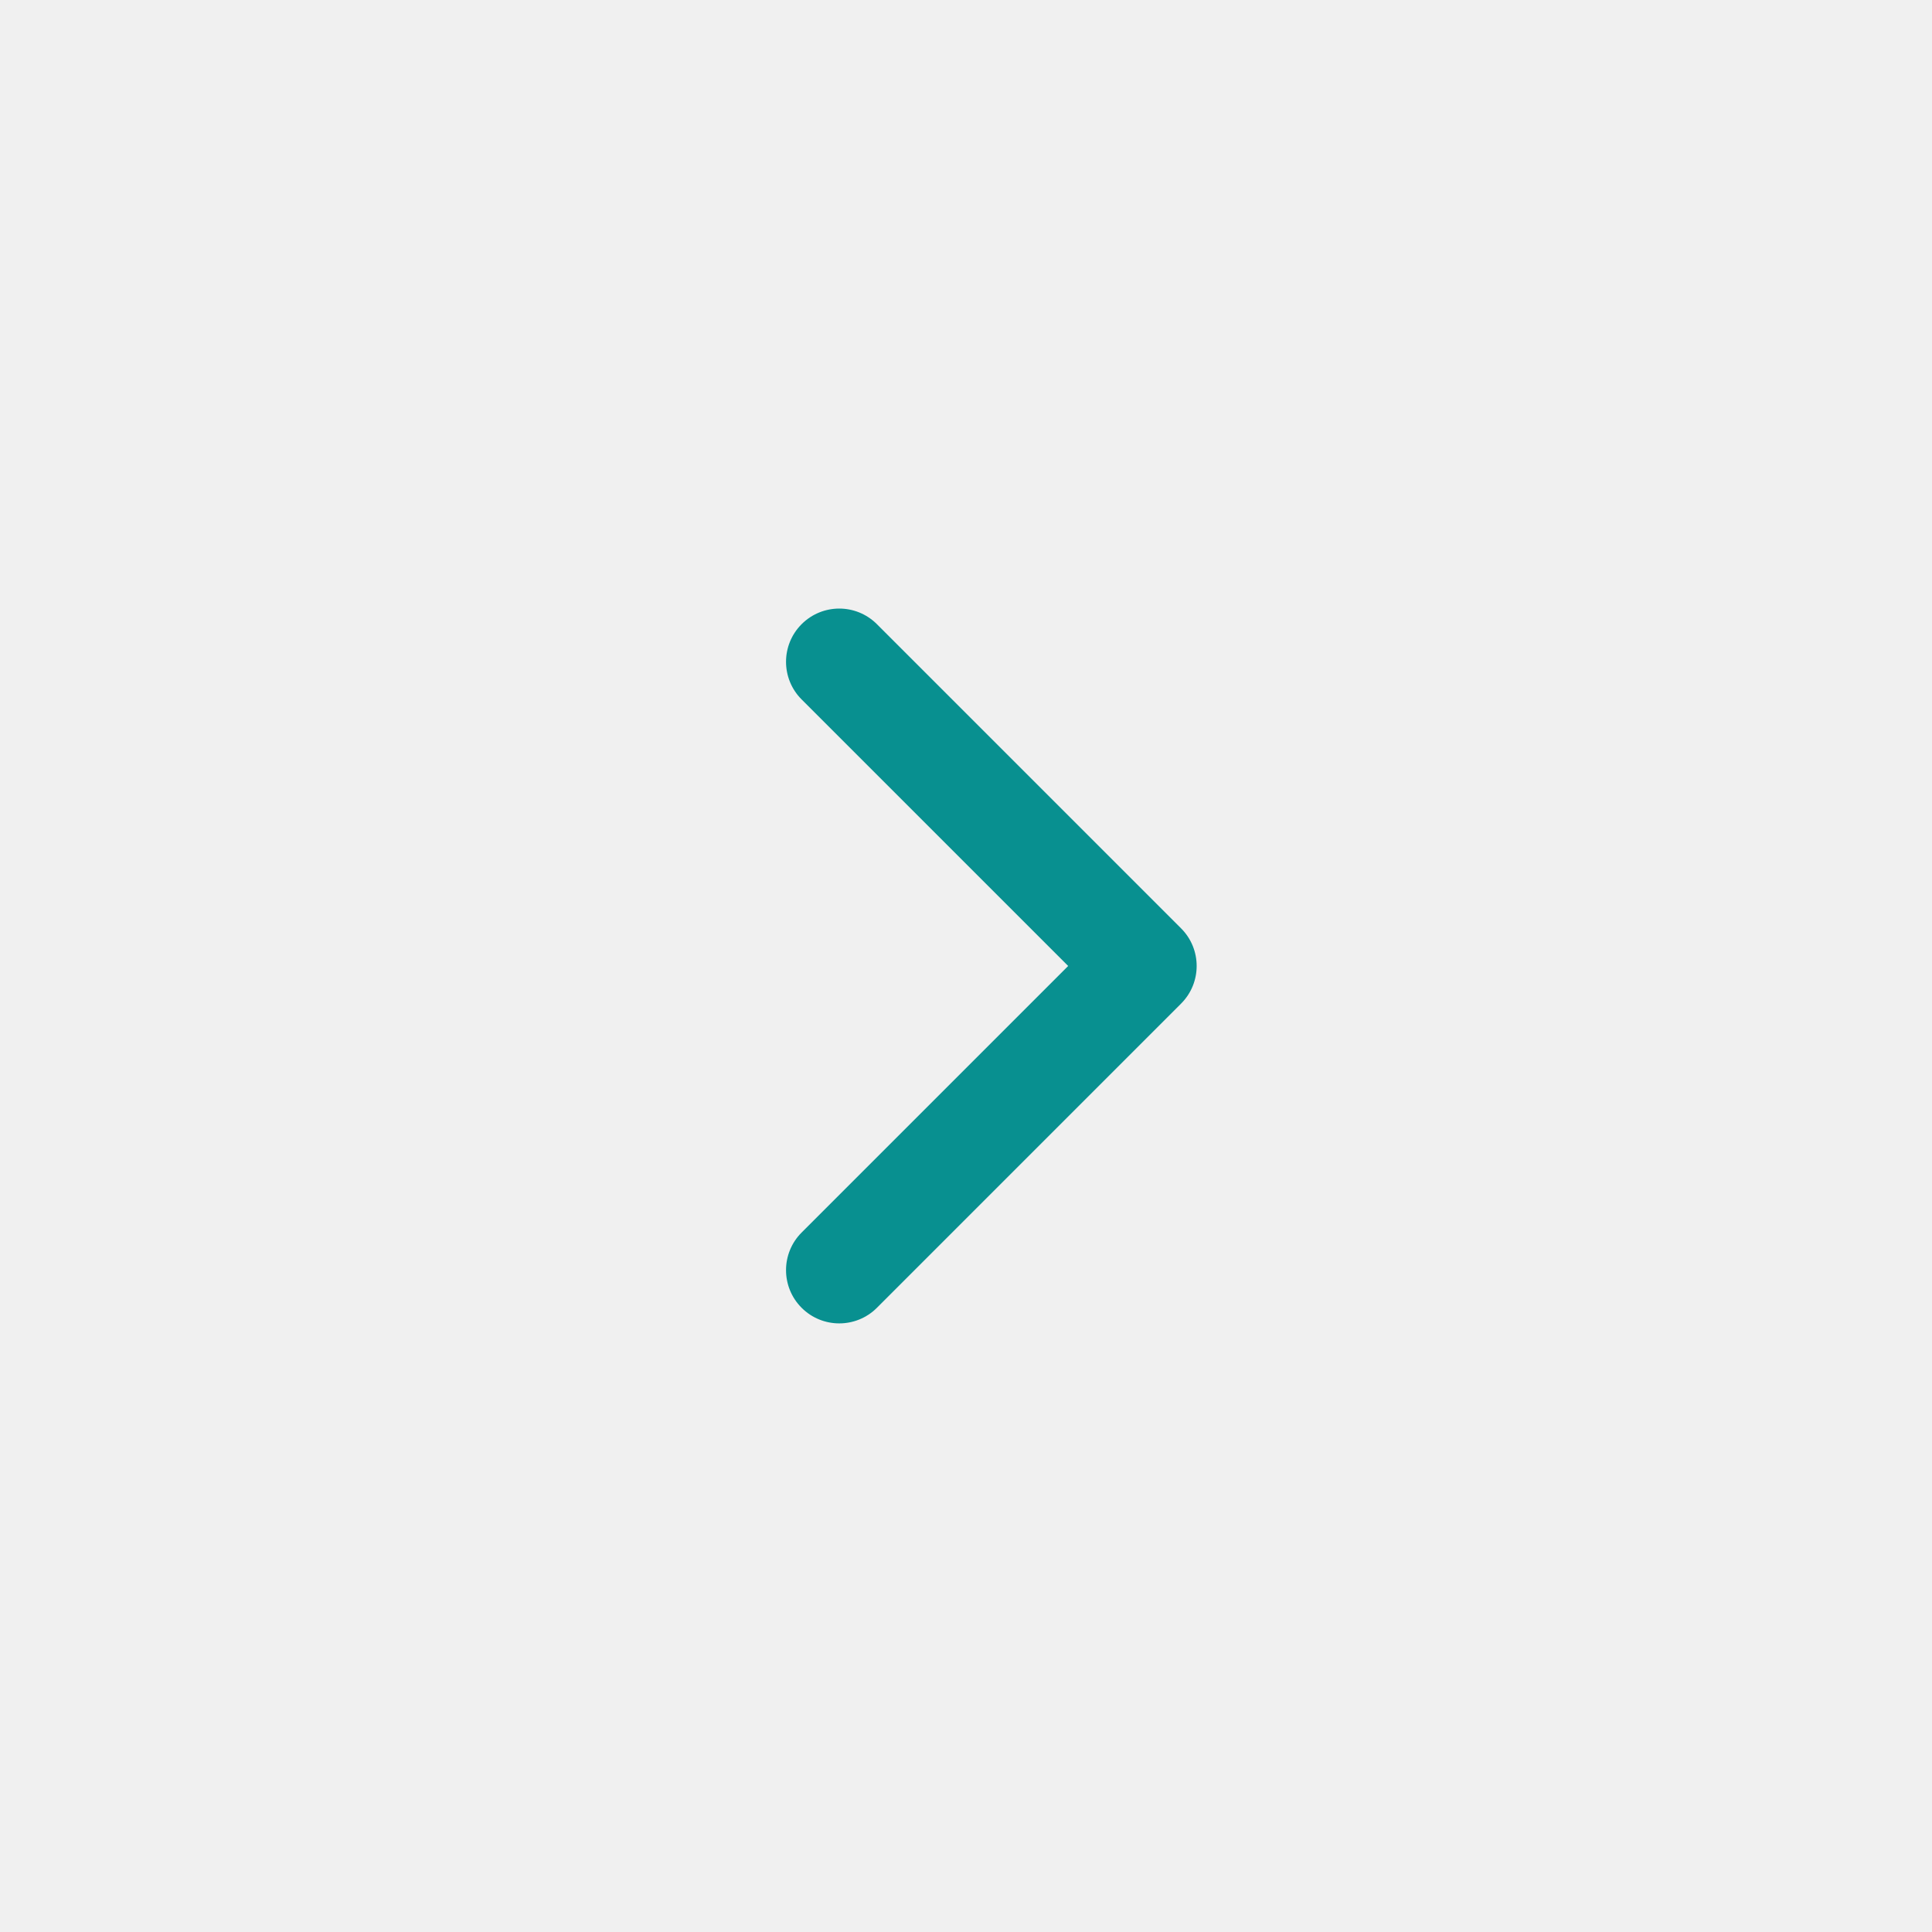
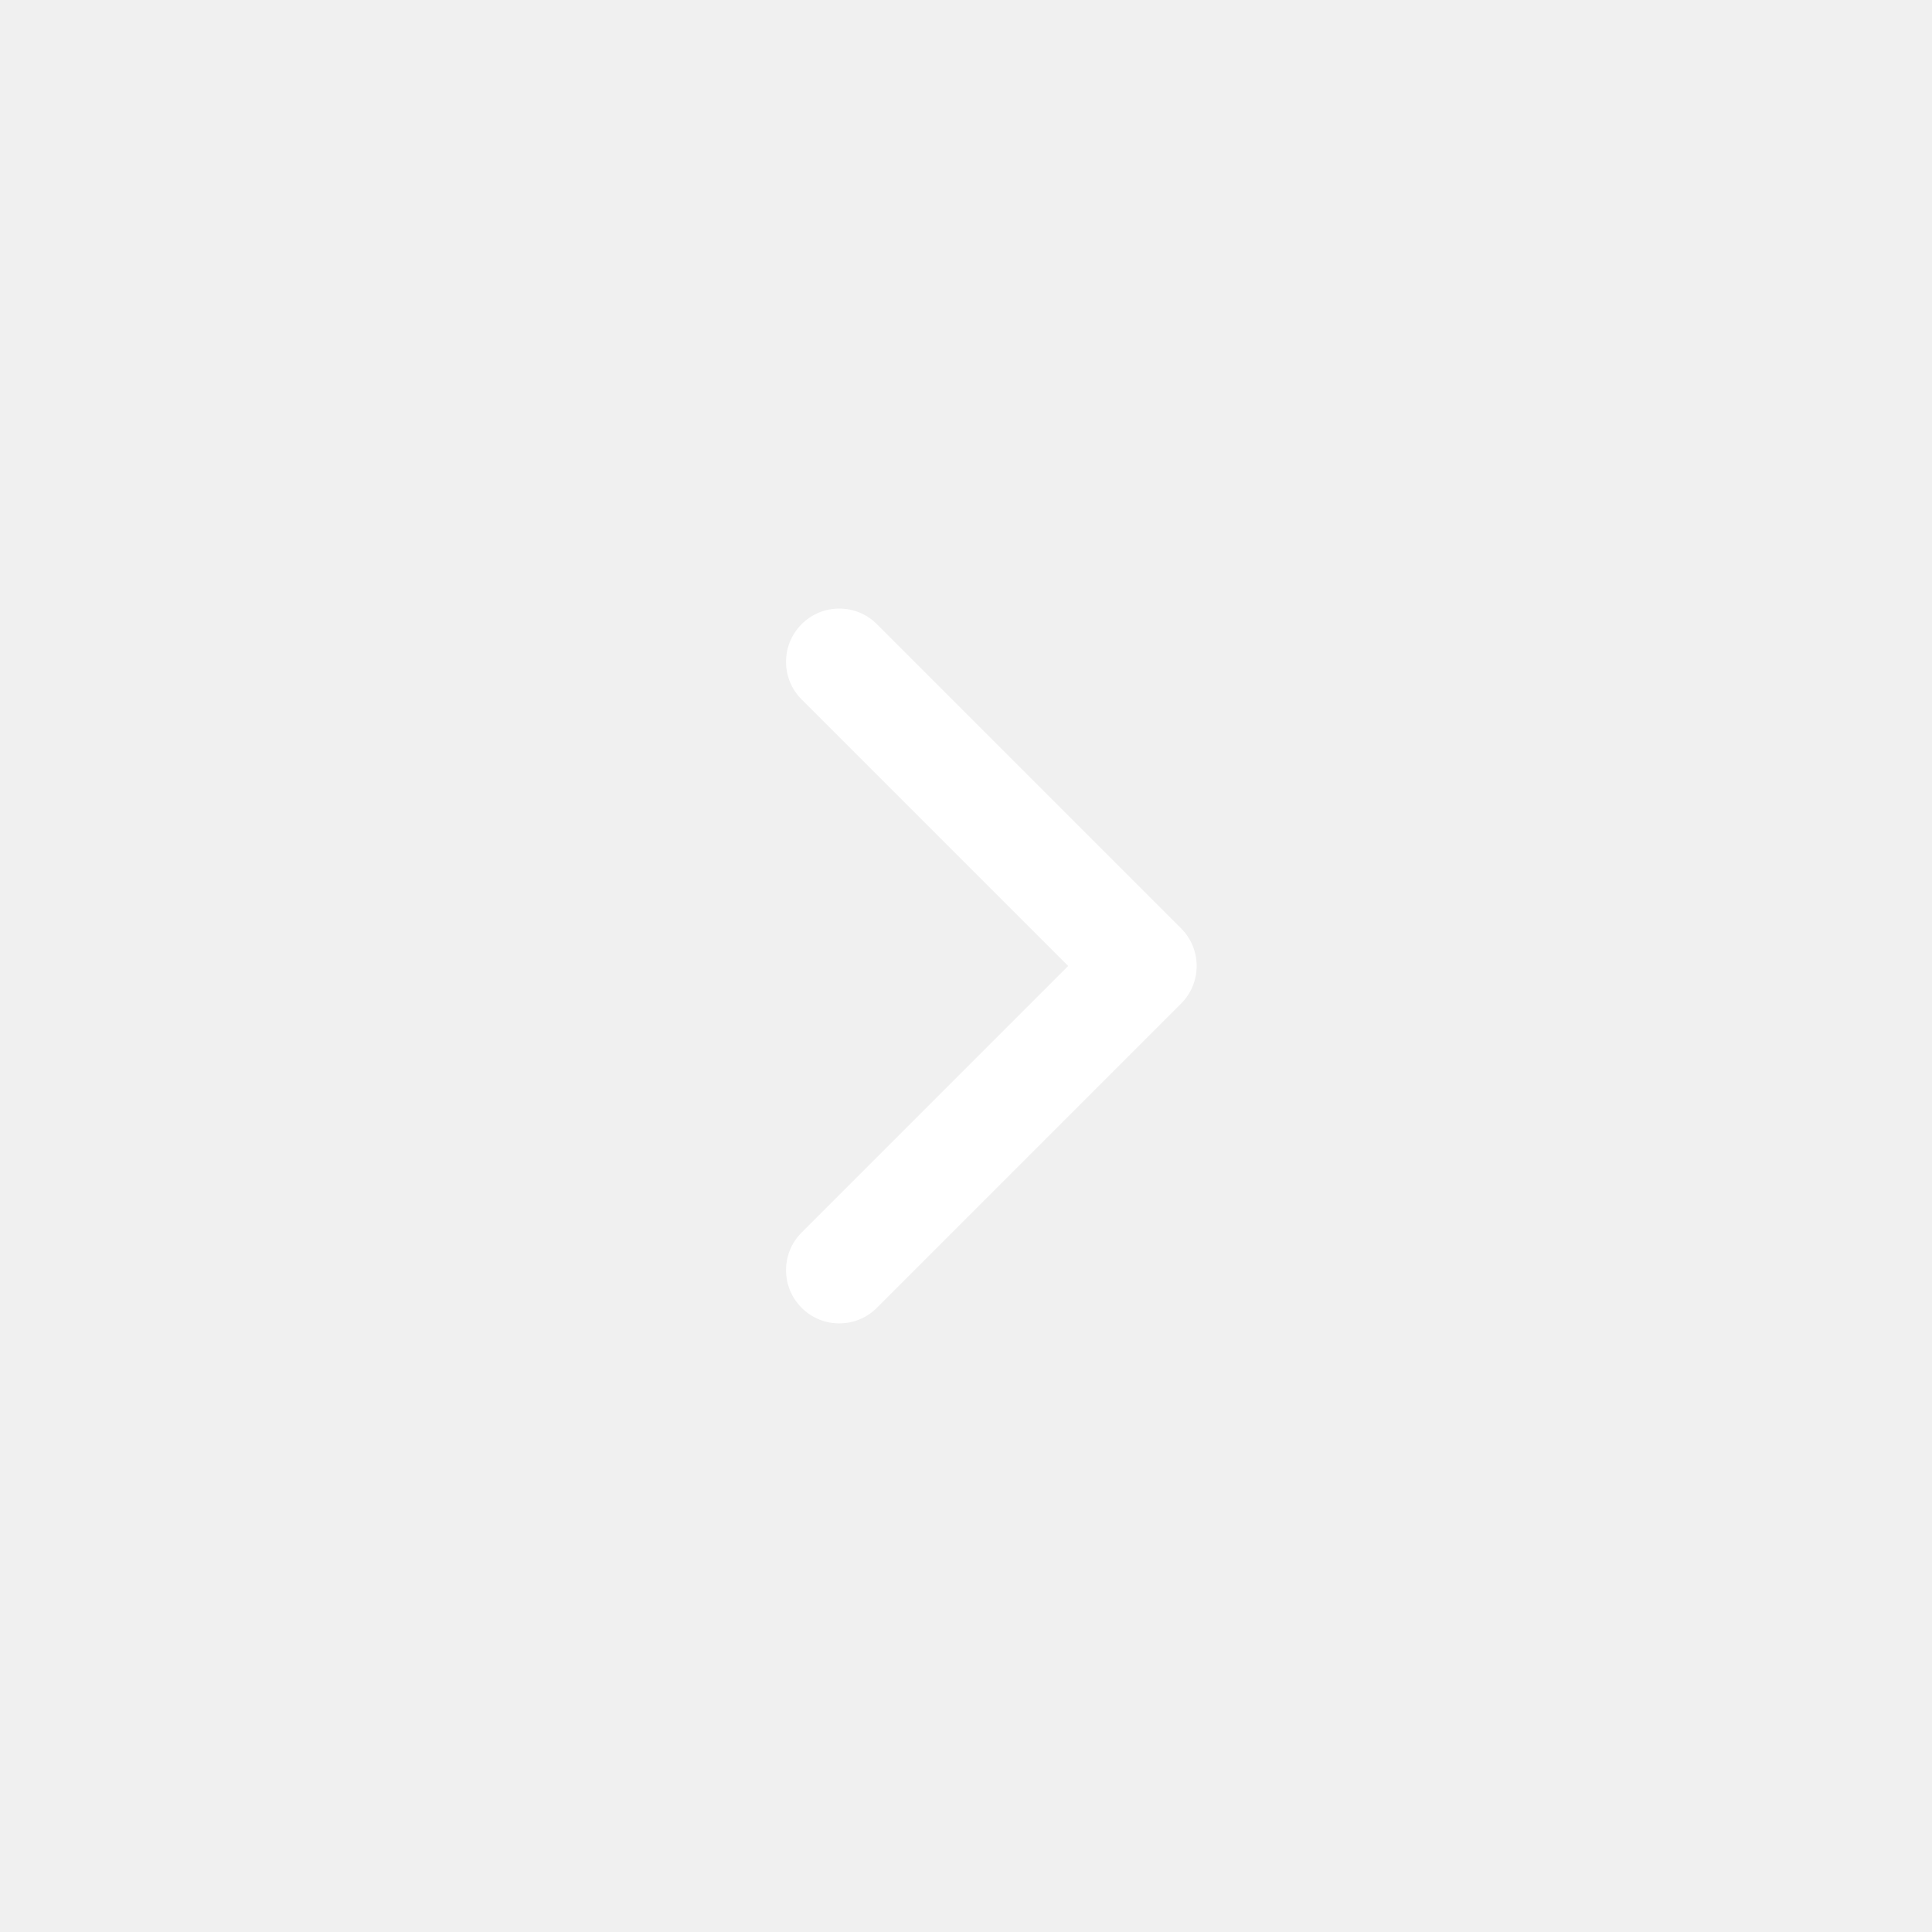
<svg xmlns="http://www.w3.org/2000/svg" width="752pt" height="752pt" version="1.1" viewBox="0 0 752 752">
-   <path d="m459.71 390.65-118.39 118.39c-8.09 8.09-21.211 8.09-29.301 0-8.09-8.09-8.09-21.211 0-29.301l103.75-103.75-103.75-103.74c-8.09-8.094-8.09-21.211 0-29.301 8.09-8.094 21.211-8.094 29.301 0l118.39 118.39c8.094 8.09 8.094 21.211 0 29.301z" fill="#089090" />
+   <path d="m459.71 390.65-118.39 118.39c-8.09 8.09-21.211 8.09-29.301 0-8.09-8.09-8.09-21.211 0-29.301l103.75-103.75-103.75-103.74c-8.09-8.094-8.09-21.211 0-29.301 8.09-8.094 21.211-8.094 29.301 0l118.39 118.39c8.094 8.09 8.094 21.211 0 29.301z" fill="#FFFFFF" />
</svg>
